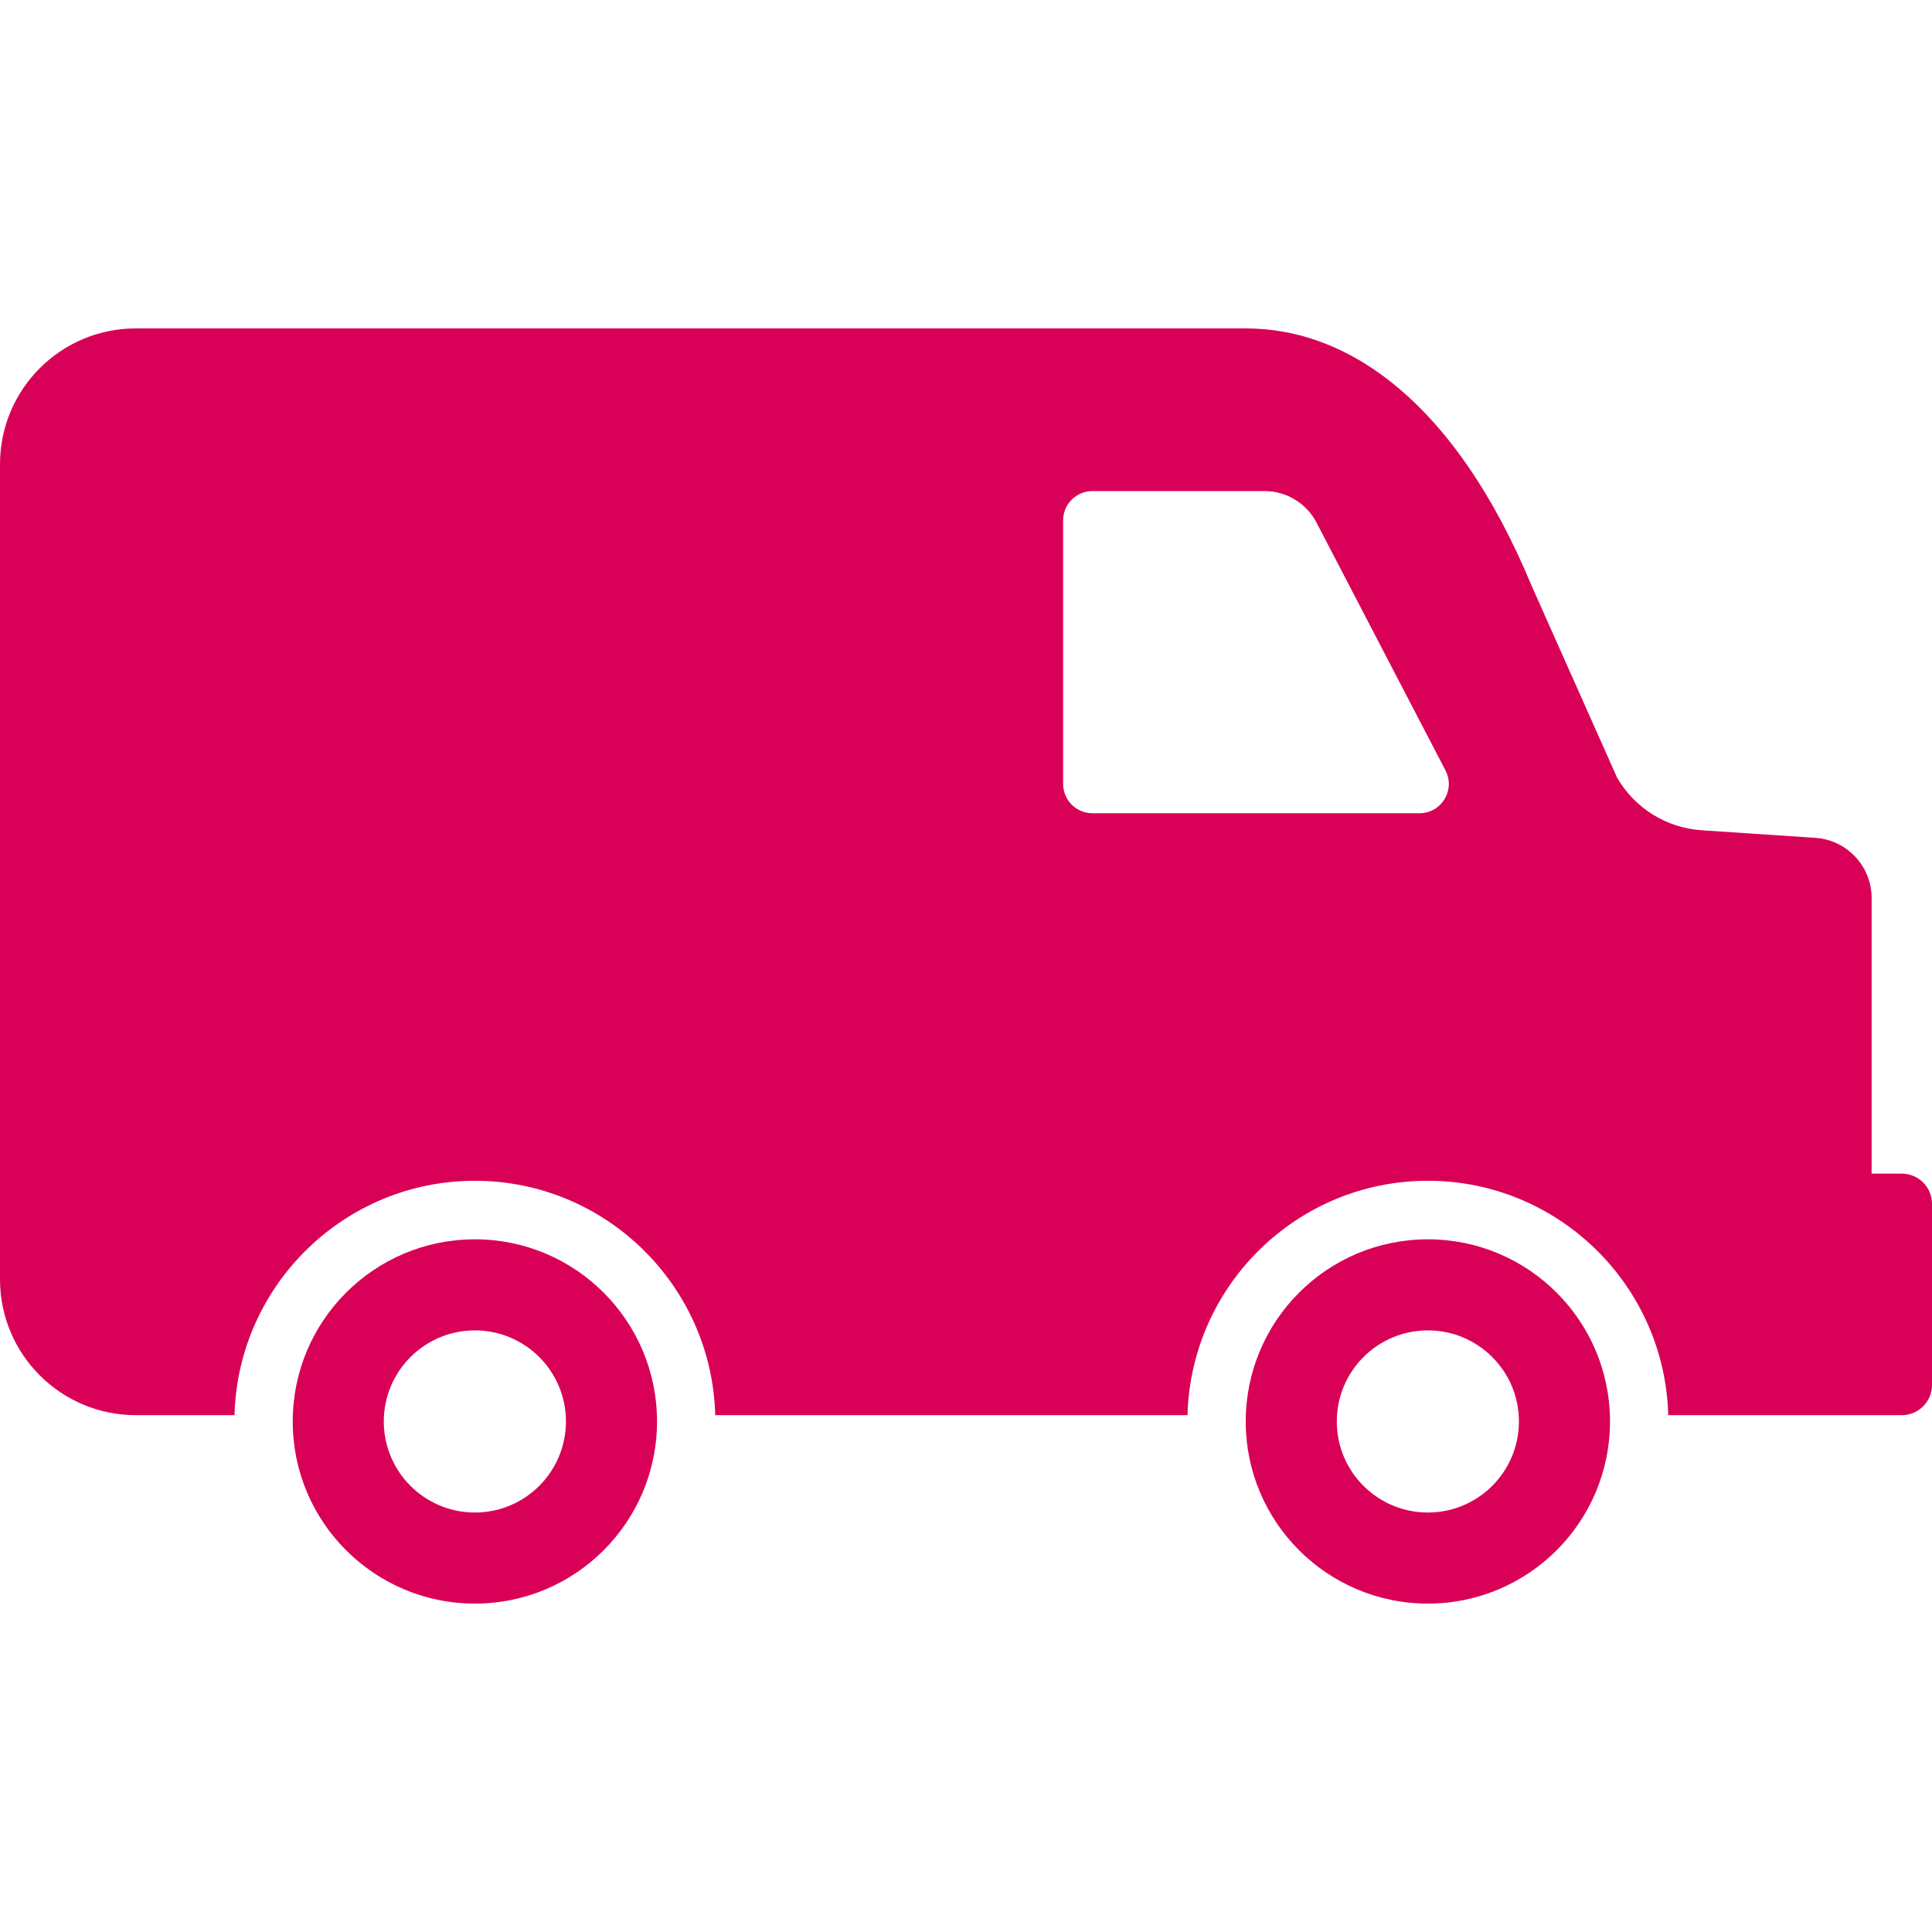
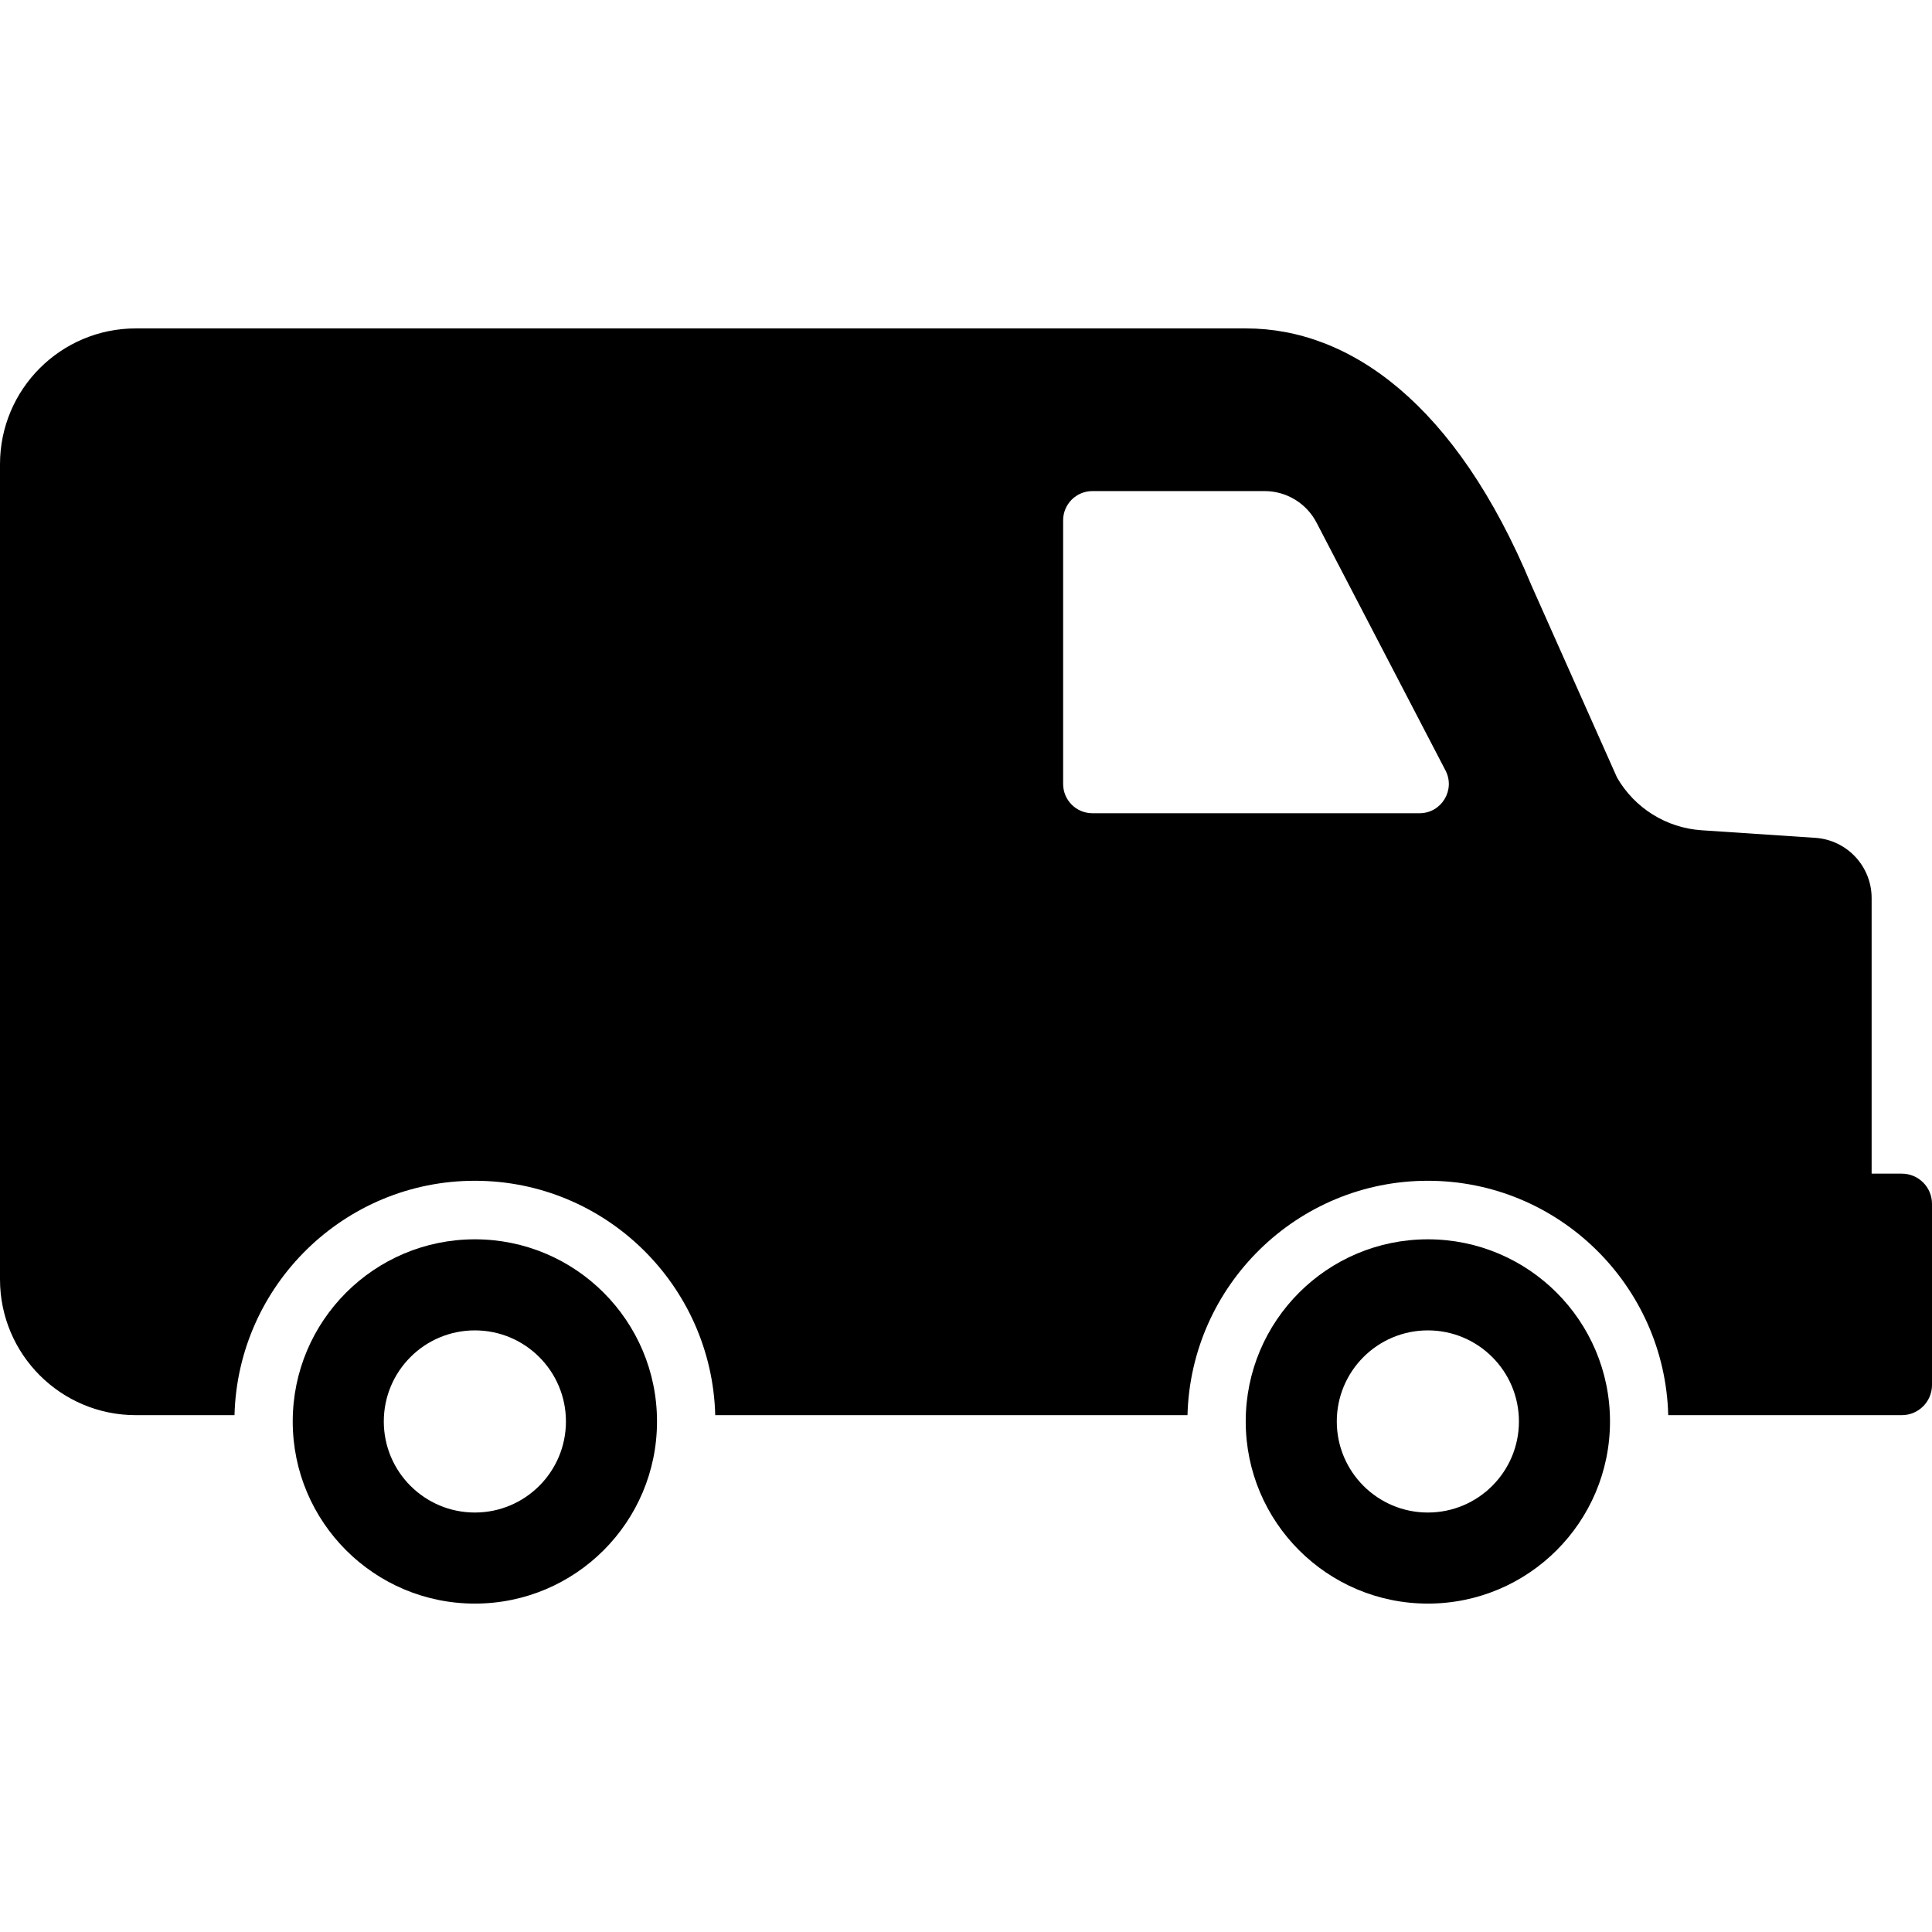
- <svg xmlns="http://www.w3.org/2000/svg" data-id="46007" data-kw="black331" height="12px" id="imgView" version="1.1" viewBox="0 0 612 612" width="12px" x="0px" xml:space="preserve" y="0px" class="detail convertSvgInline replaced-svg" style="fill: rgb(217, 0, 87);">
+ <svg xmlns="http://www.w3.org/2000/svg" data-id="46007" data-kw="black331" height="12px" id="imgView" version="1.1" viewBox="0 0 612 612" width="12px" x="0px" xml:space="preserve" y="0px" class="detail convertSvgInline replaced-svg" style="fill: rgb(0, 0, 0);">
  <g>
    <path d="M150.424,392.577c-31.865,0-57.697,25.832-57.697,57.697s25.832,57.697,57.697,57.697s57.697-25.832,57.697-57.697   S182.29,392.577,150.424,392.577z M150.424,479.123c-15.933,0-28.848-12.916-28.848-28.848c0-15.933,12.916-28.849,28.848-28.849   c15.932,0,28.848,12.916,28.848,28.849C179.272,466.207,166.357,479.123,150.424,479.123z M452.303,392.577   c-31.865,0-57.696,25.832-57.696,57.697s25.831,57.697,57.696,57.697c31.866,0,57.697-25.832,57.697-57.697   S484.168,392.577,452.303,392.577z M452.303,479.123c-15.933,0-28.848-12.916-28.848-28.848c0-15.933,12.916-28.849,28.848-28.849   c15.933,0,28.849,12.916,28.849,28.849C481.151,466.207,468.236,479.123,452.303,479.123z M602.438,371.778h-9.562v-87.295   c0-10.068-7.806-18.413-17.853-19.083L539.008,263c-11.154-0.744-21.201-7.007-26.778-16.694l-27.115-60.879   c-23.866-57.444-57.487-81.397-90.442-81.397H43.031C19.266,104.029,0,123.294,0,147.06v258.188   c0,23.766,19.266,43.031,43.031,43.031h31.251c1.07-41.109,34.774-74.246,76.141-74.246c41.368,0,75.071,33.137,76.141,74.246   h149.598c1.07-41.109,34.773-74.246,76.141-74.246c41.368,0,75.071,33.137,76.142,74.246h73.993c5.281,0,9.562-4.281,9.562-9.562   v-57.375C612,376.06,607.719,371.778,602.438,371.778z M449.664,257.607H346.04c-5.121,0-9.272-4.151-9.272-9.272v-83.503   c0-5.122,4.151-9.272,9.272-9.272h54.545c6.916,0,13.259,3.849,16.451,9.985l40.854,78.511   C461.102,250.227,456.622,257.607,449.664,257.607z" />
  </g>
</svg>
